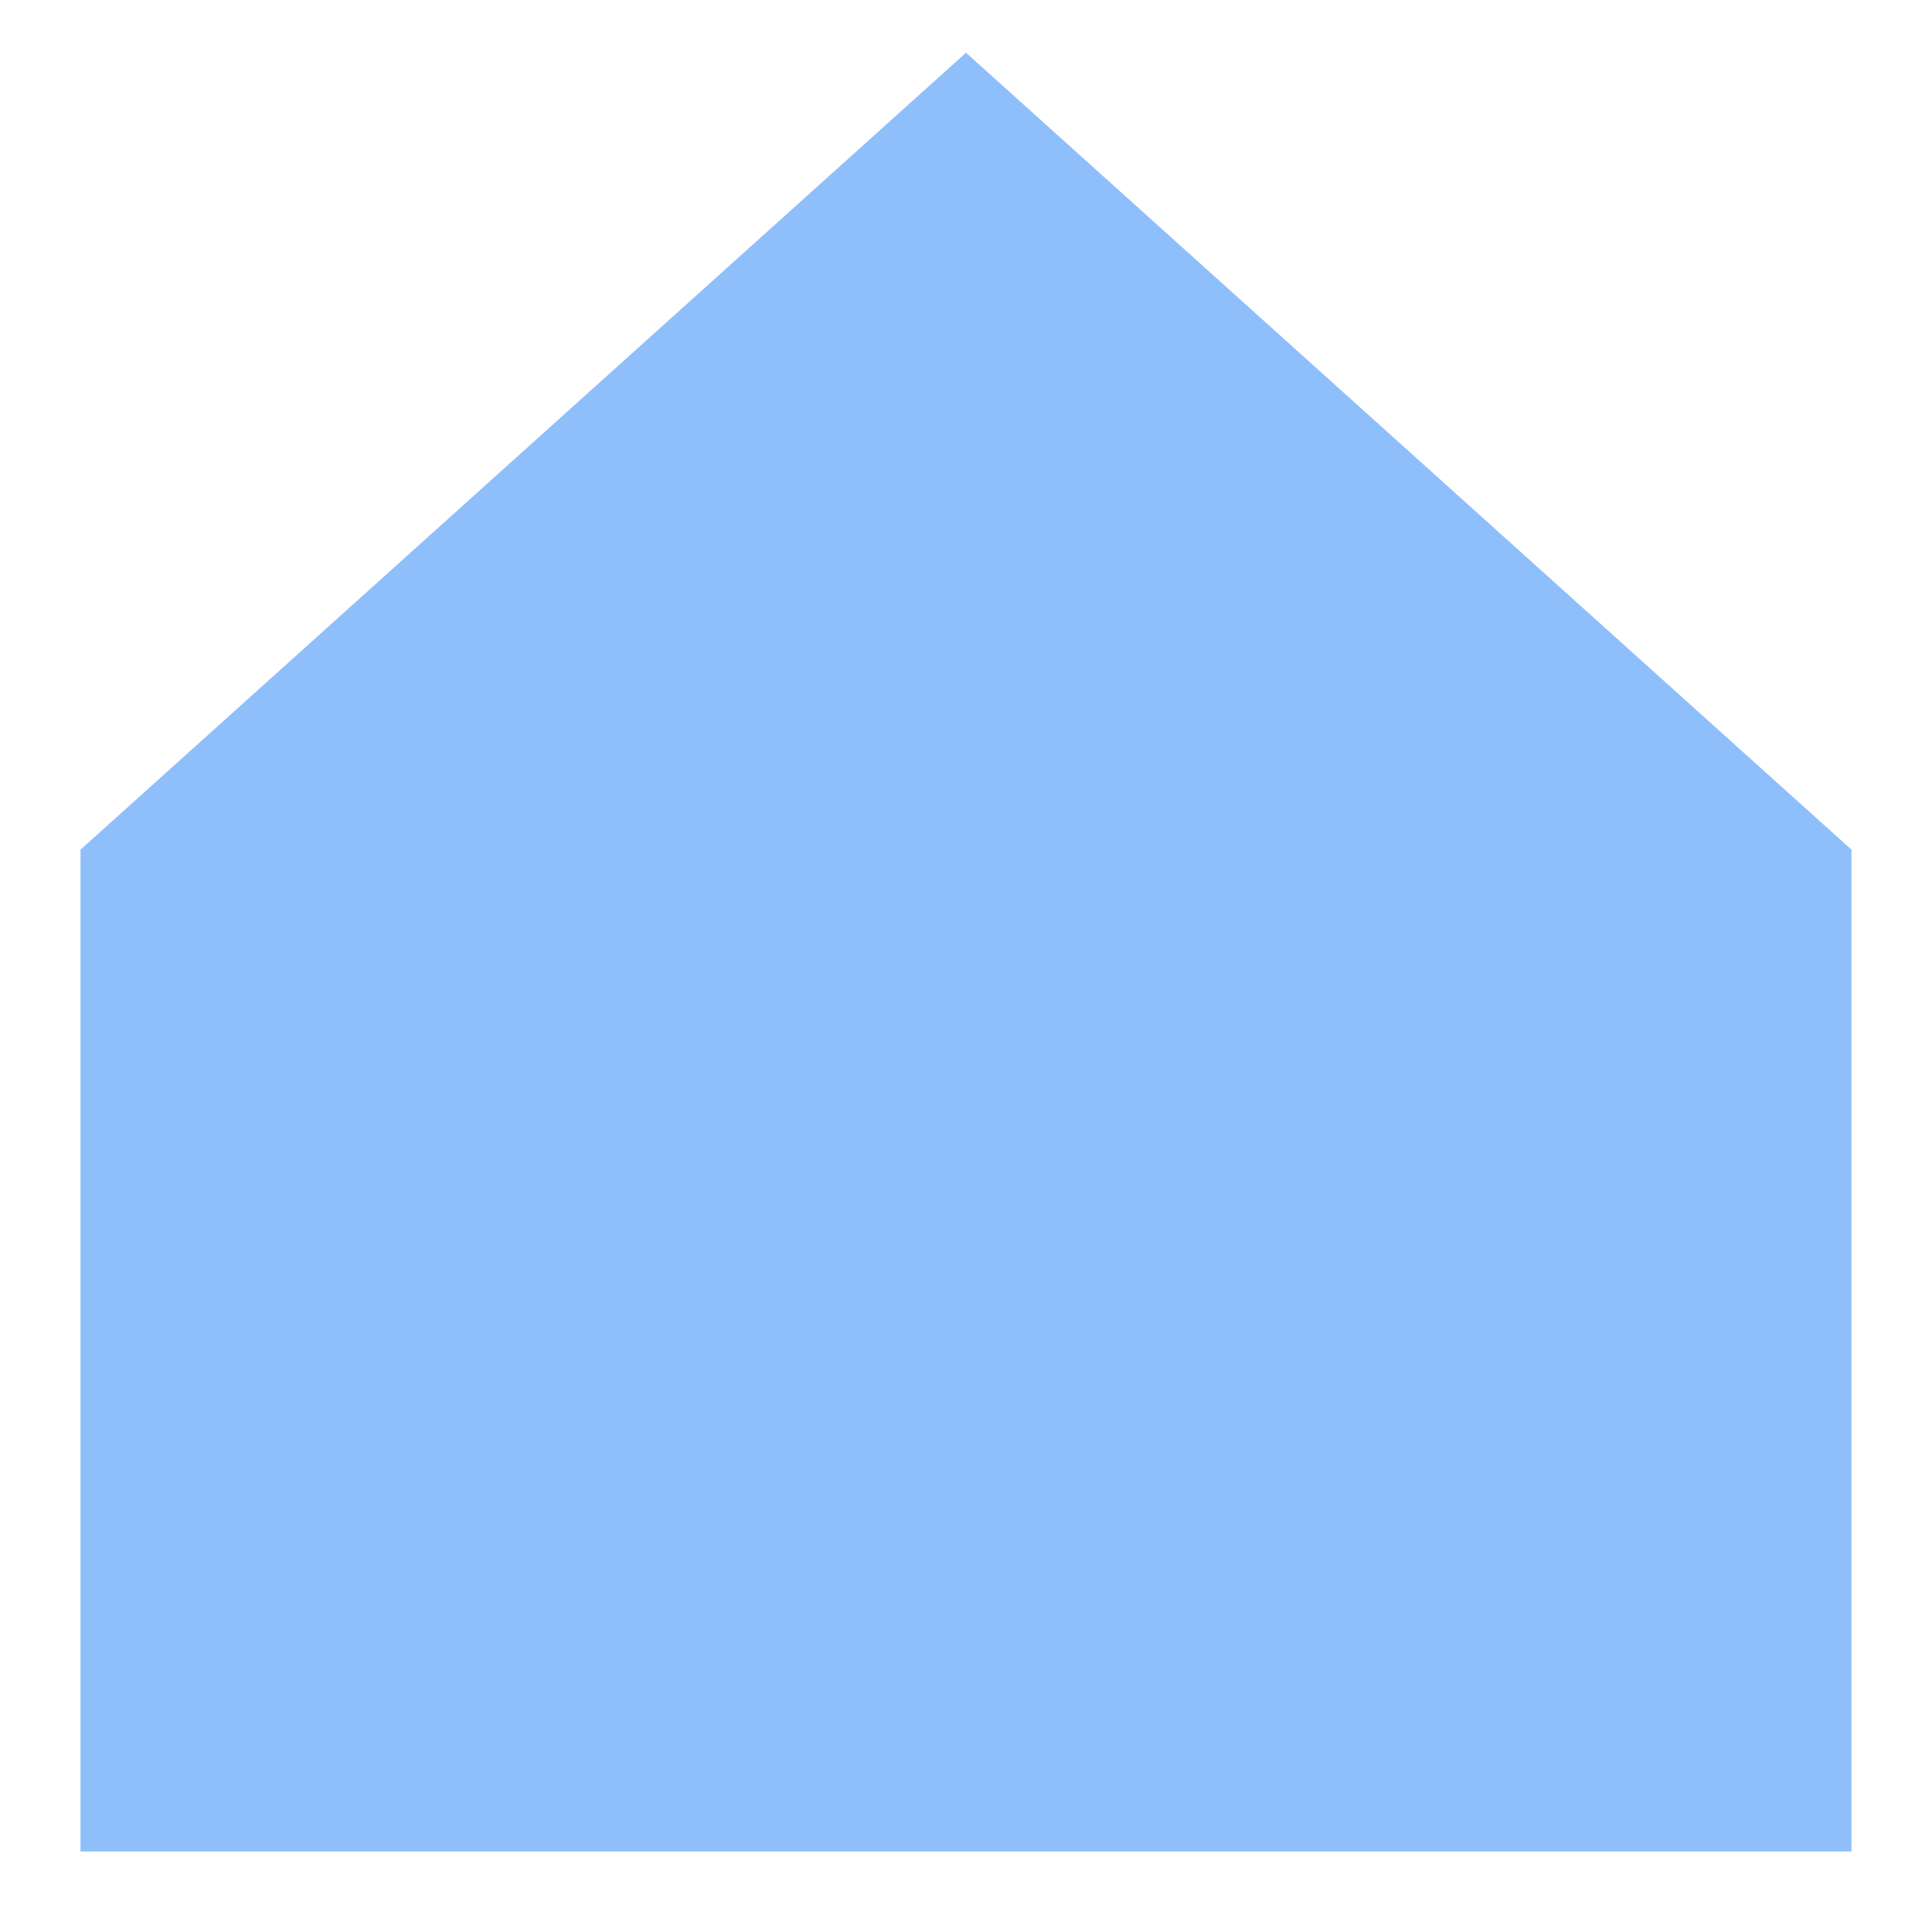
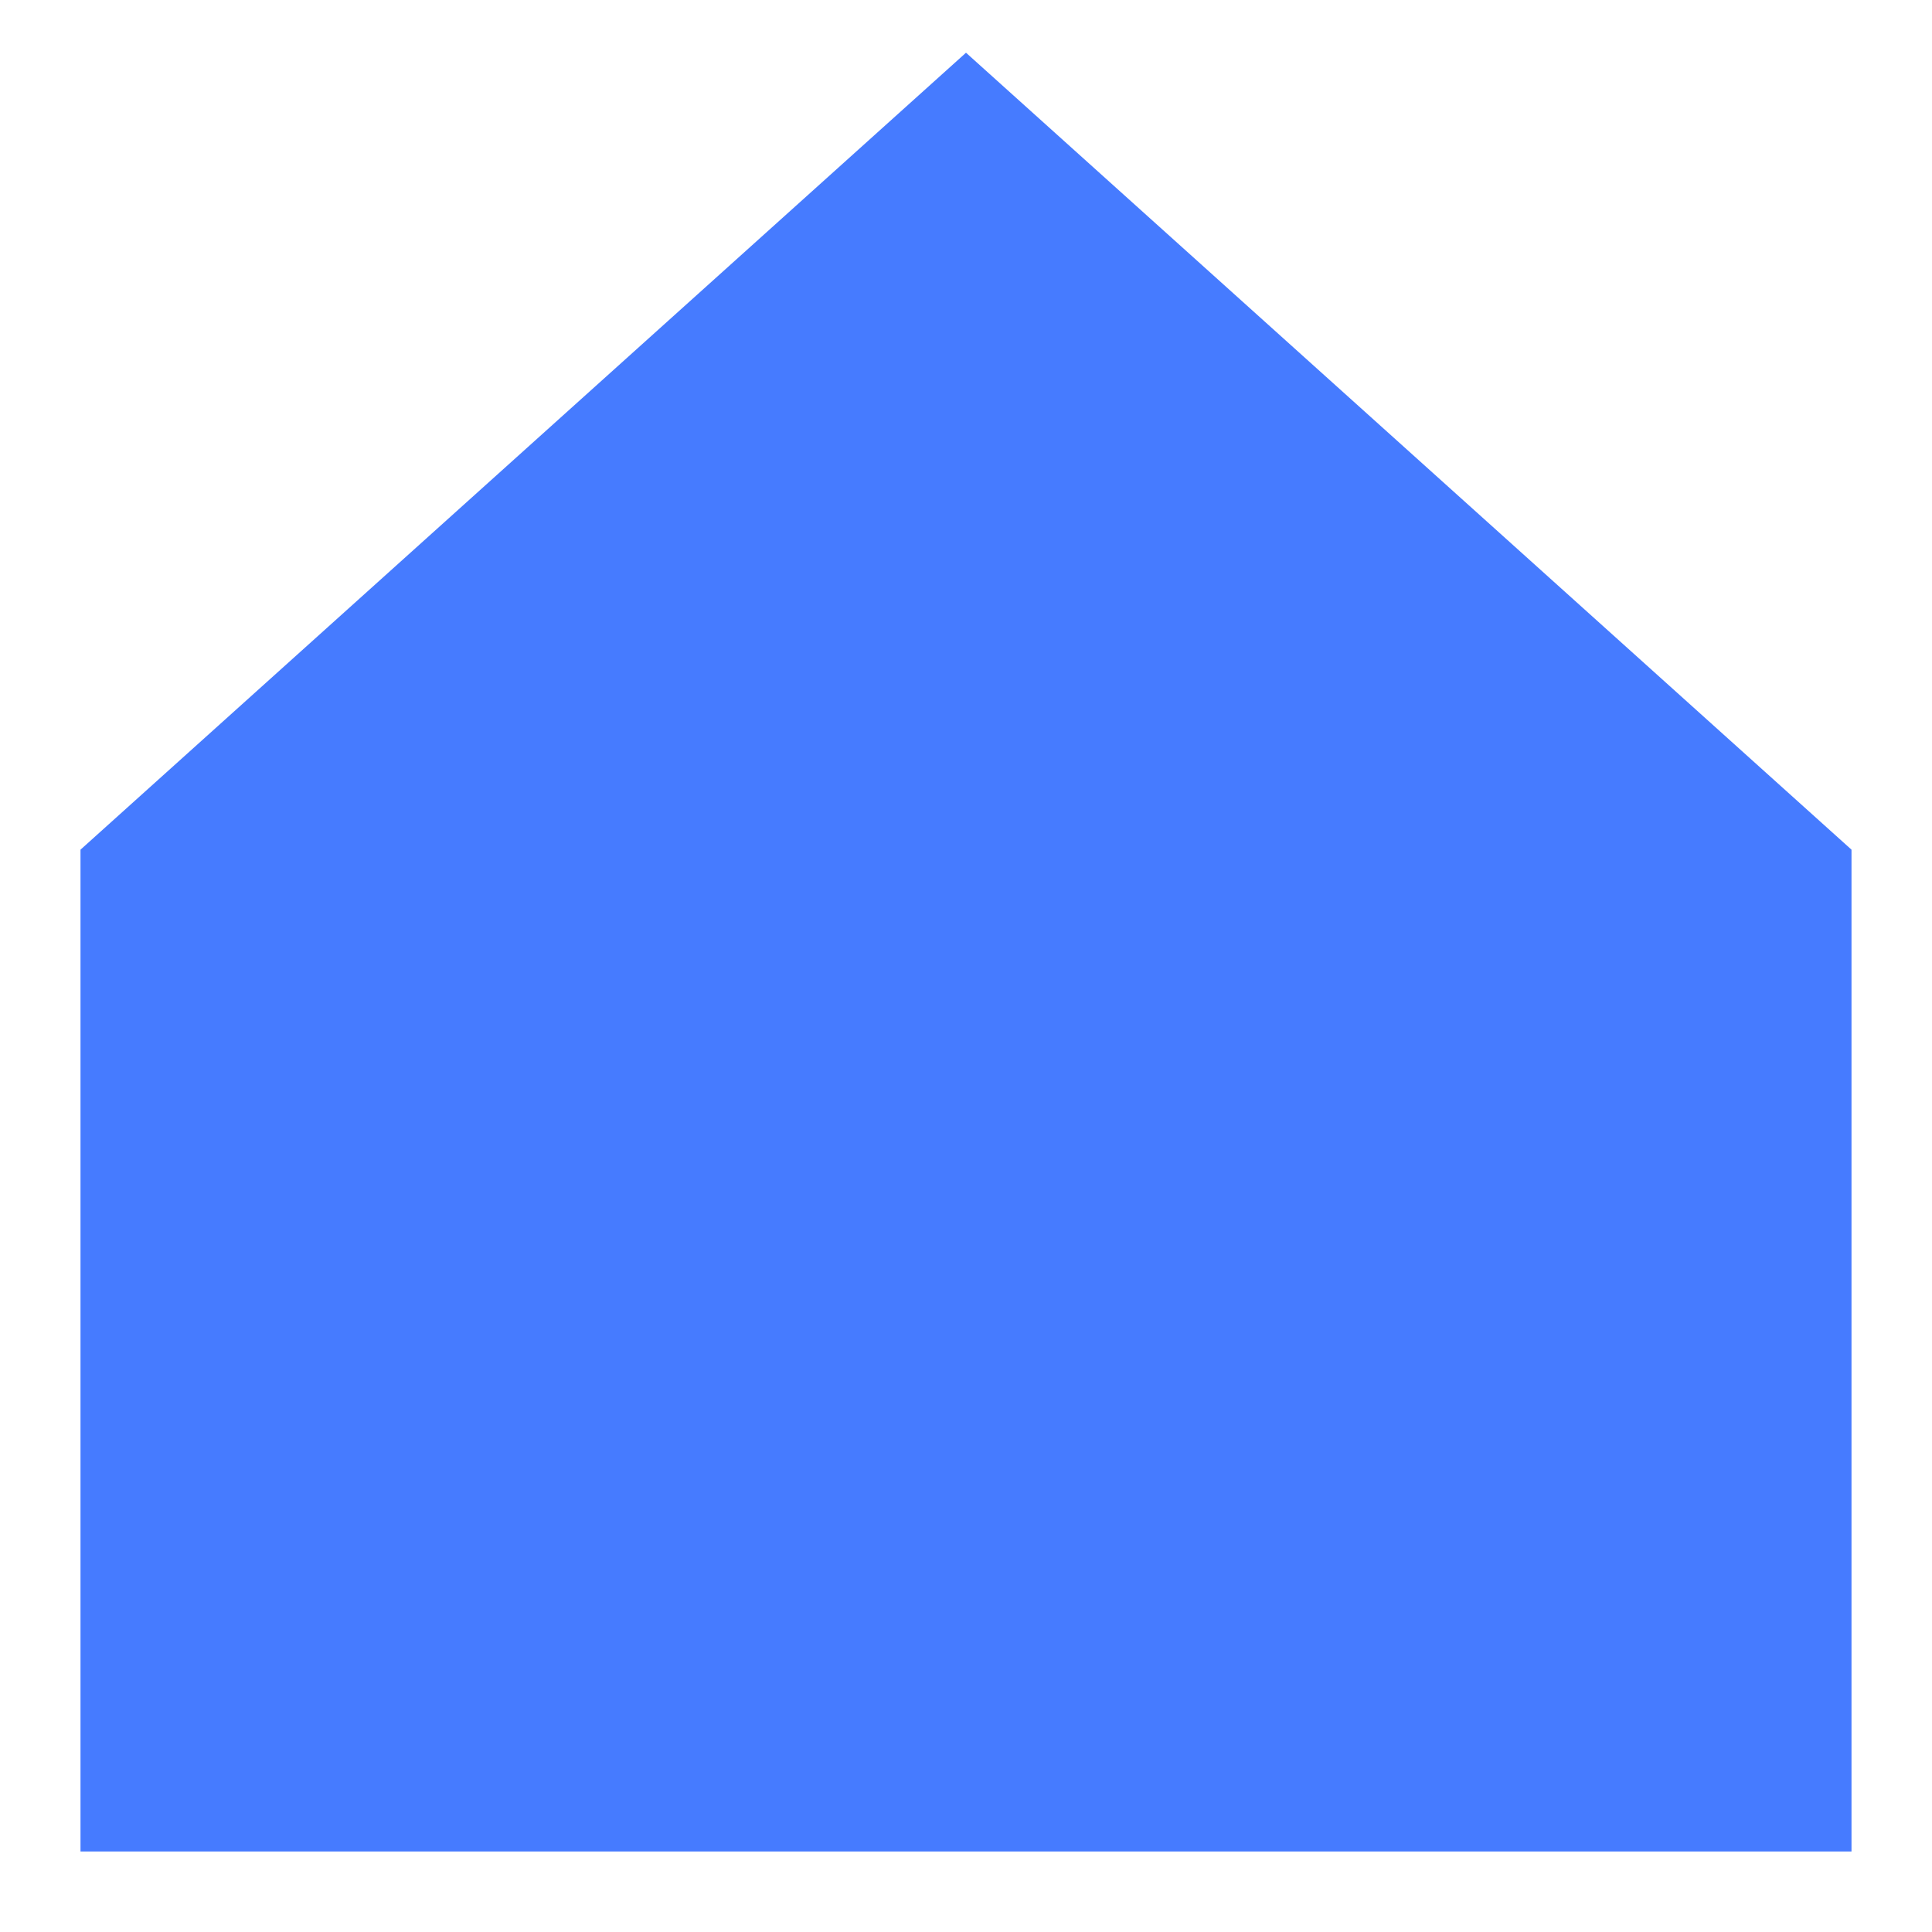
<svg xmlns="http://www.w3.org/2000/svg" width="24" height="24" viewBox="0 0 24 24" fill="none">
-   <path fill="#8FBFFA" fill-rule="evenodd" d="M23 10.555L12 .655L1 10.555V23H23Z" clip-rule="evenodd" />
+   <path fill="#467BFF" fill-rule="evenodd" d="M23 10.555L12 .655L1 10.555V23H23Z" clip-rule="evenodd" />
</svg>
